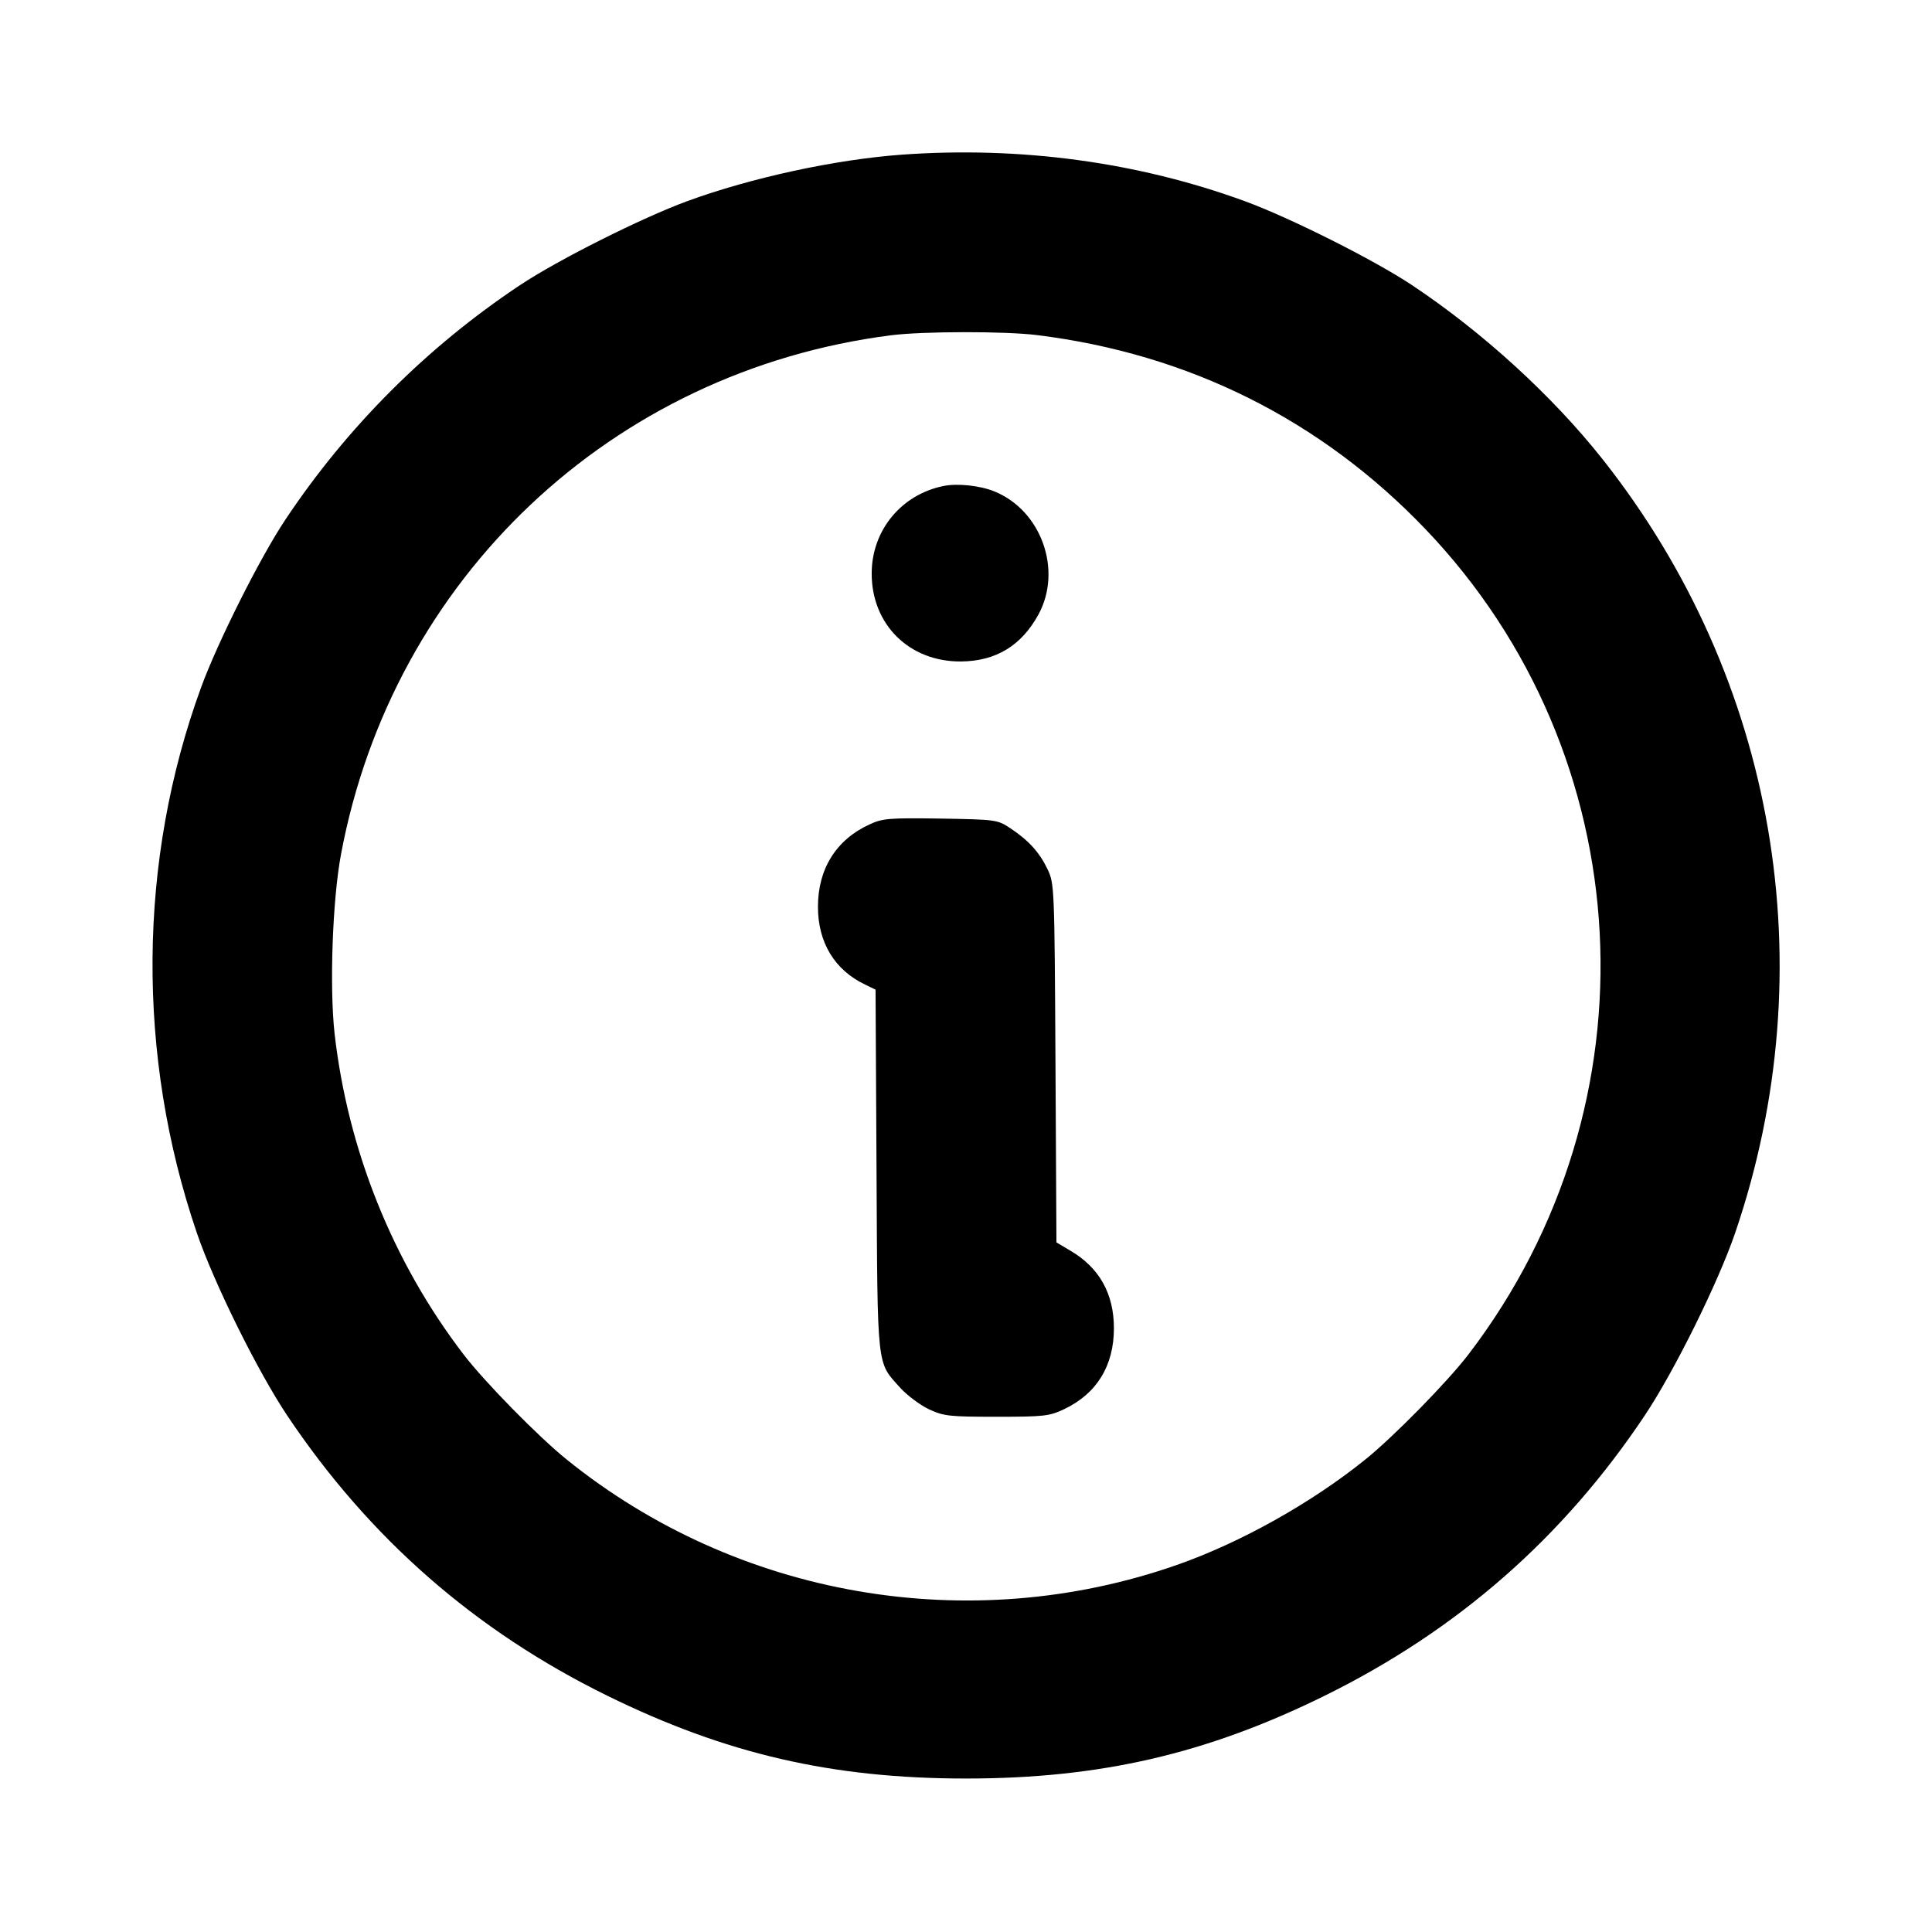
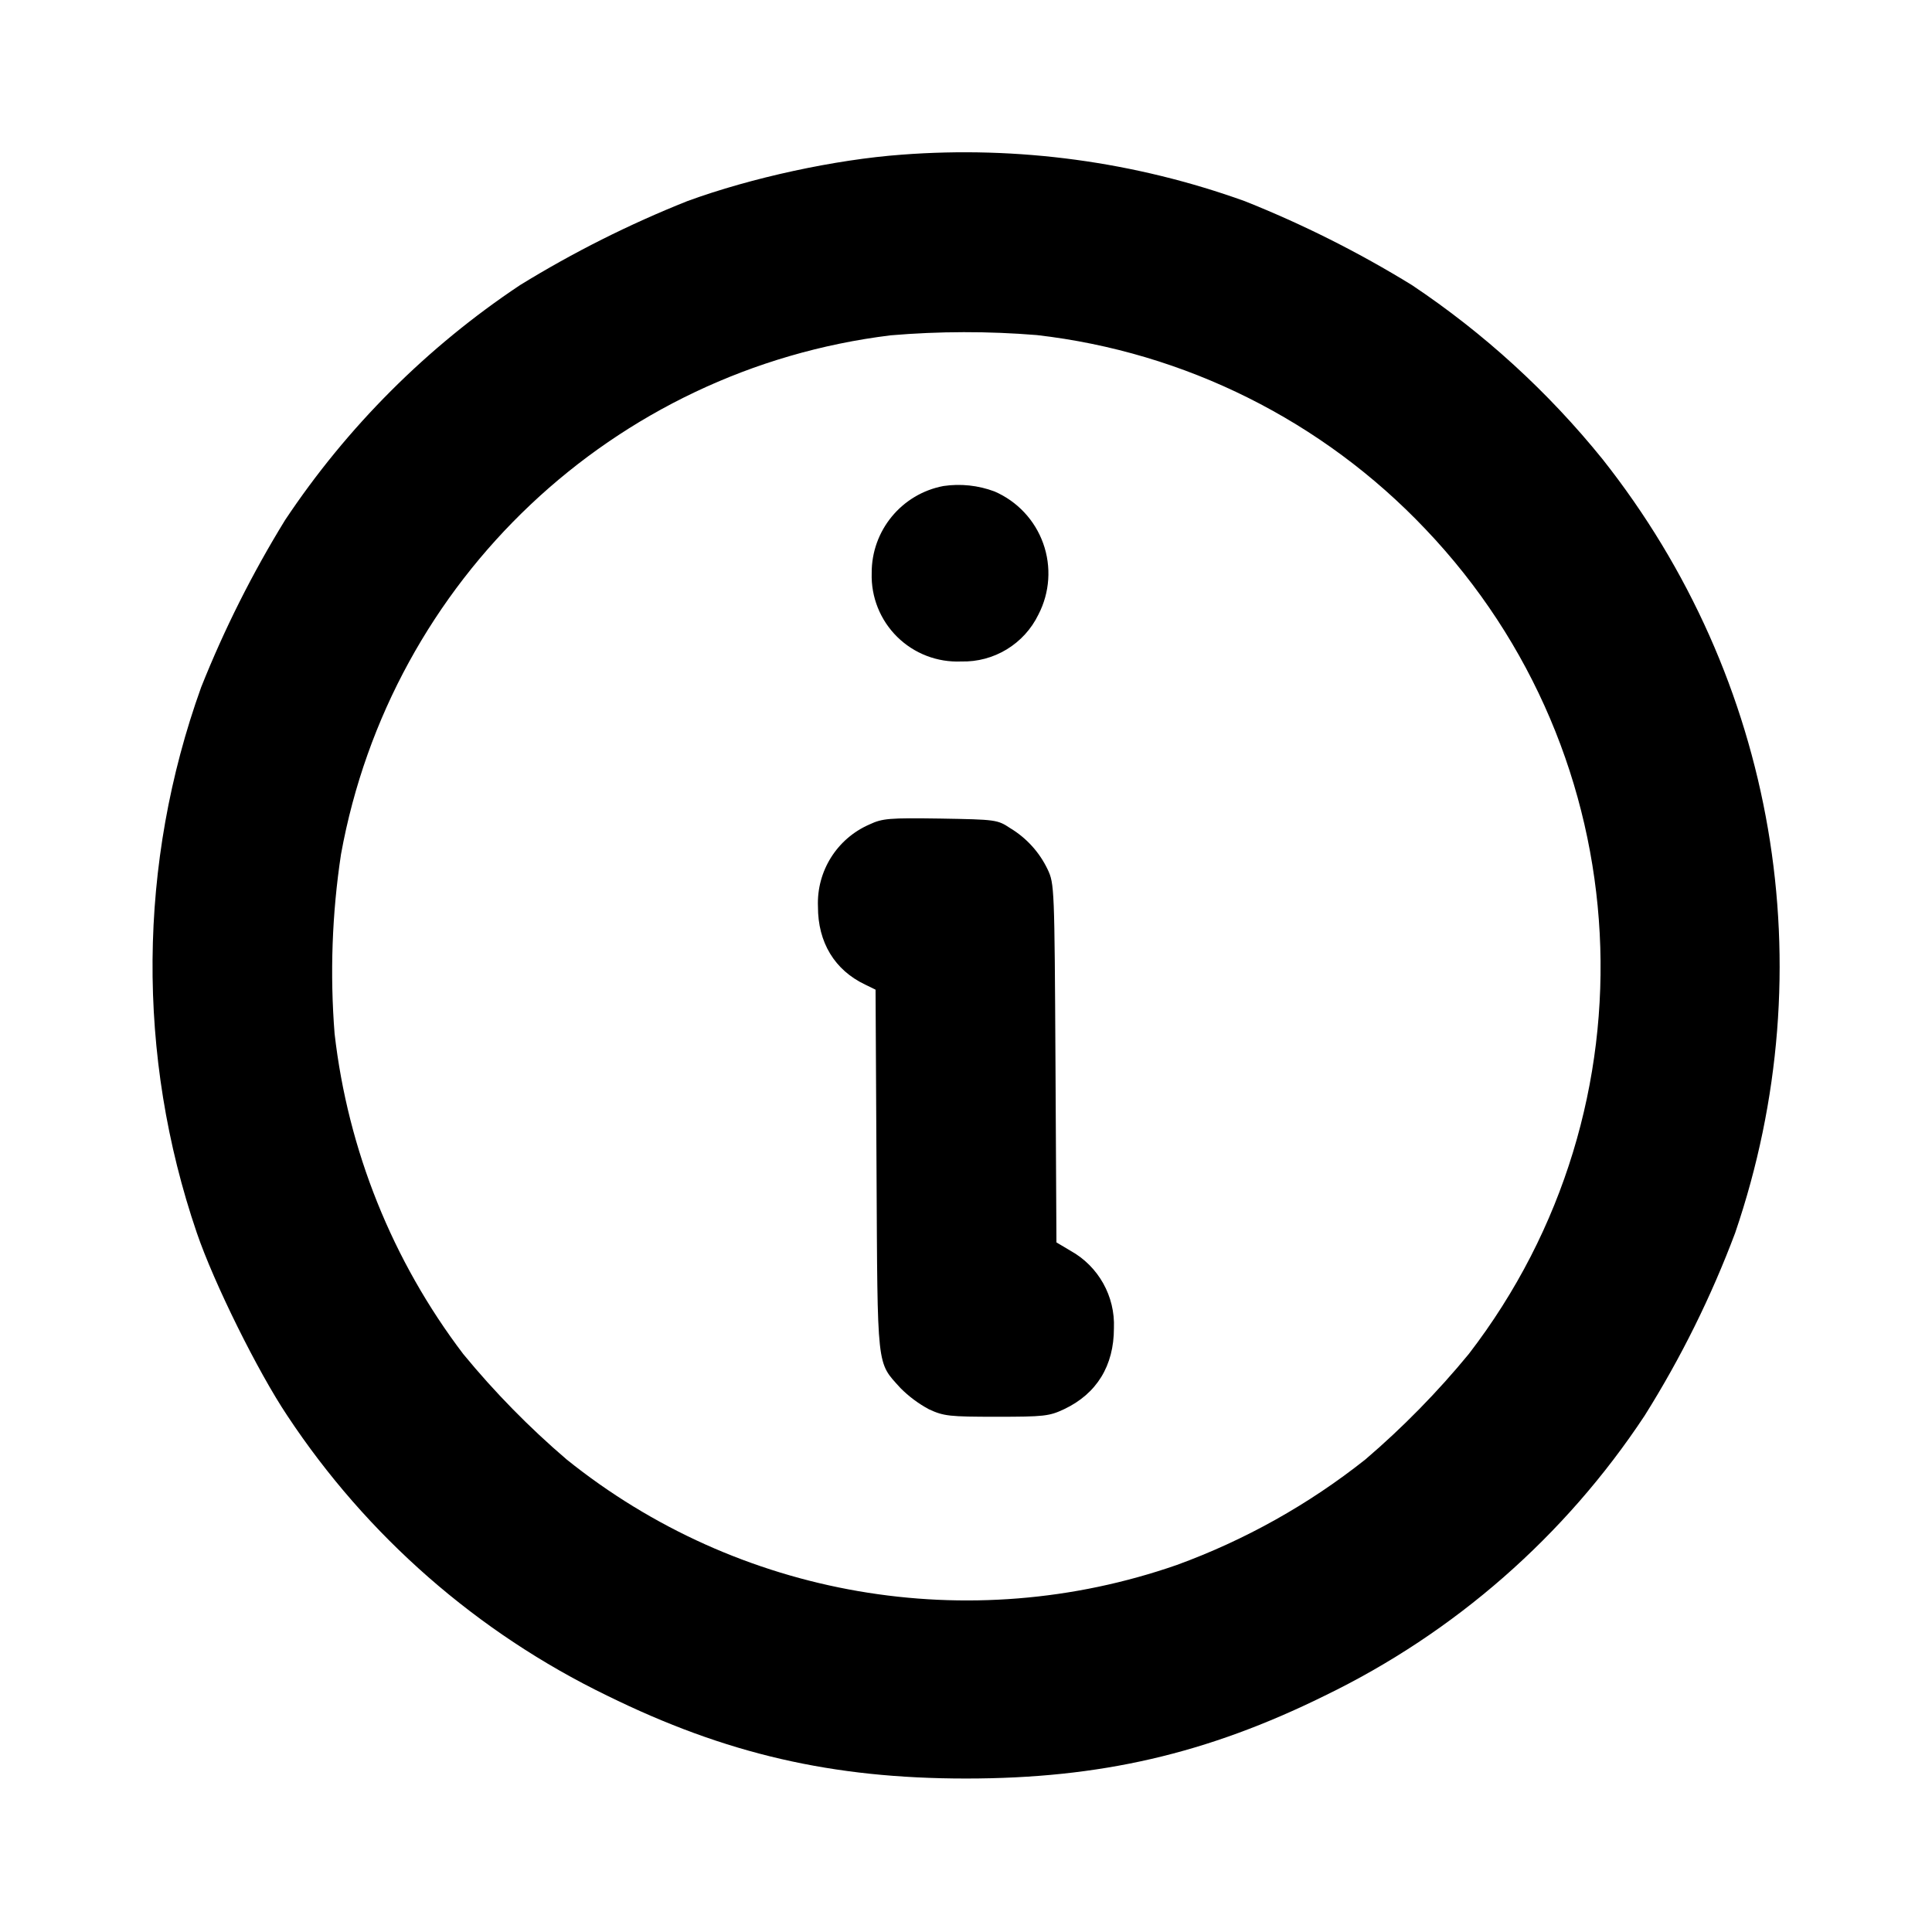
<svg xmlns="http://www.w3.org/2000/svg" xml:space="preserve" fill="none" viewBox="0 0 16 16">
-   <path d="M7.467 1.281 C 6.919 1.321,6.223 1.471,5.691 1.666 C 5.317 1.803,4.621 2.152,4.307 2.361 C 3.537 2.873,2.873 3.537,2.361 4.307 C 2.152 4.621,1.803 5.317,1.666 5.691 C 1.141 7.126,1.129 8.741,1.630 10.210 C 1.772 10.626,2.135 11.359,2.380 11.725 C 3.060 12.740,3.935 13.505,5.027 14.042 C 6.009 14.525,6.891 14.729,8.000 14.729 C 9.110 14.729,9.994 14.525,10.973 14.042 C 12.071 13.500,12.944 12.736,13.620 11.724 C 13.866 11.356,14.229 10.622,14.370 10.210 C 15.120 8.012,14.710 5.620,13.271 3.802 C 12.857 3.279,12.278 2.750,11.693 2.361 C 11.379 2.152,10.683 1.803,10.309 1.666 C 9.423 1.342,8.450 1.210,7.467 1.281 M8.587 2.775 C 9.844 2.930,10.939 3.477,11.804 4.381 C 13.593 6.252,13.745 9.142,12.164 11.213 C 11.991 11.440,11.543 11.897,11.307 12.087 C 10.862 12.446,10.275 12.775,9.747 12.960 C 8.029 13.561,6.107 13.229,4.693 12.087 C 4.457 11.897,4.009 11.440,3.836 11.213 C 3.251 10.447,2.881 9.524,2.771 8.561 C 2.728 8.175,2.753 7.455,2.824 7.075 C 3.252 4.788,5.067 3.073,7.376 2.777 C 7.639 2.743,8.322 2.742,8.587 2.775 M7.813 4.025 C 7.464 4.096,7.220 4.392,7.219 4.747 C 7.217 5.172,7.531 5.482,7.960 5.478 C 8.248 5.475,8.459 5.347,8.600 5.089 C 8.800 4.722,8.624 4.228,8.236 4.070 C 8.117 4.021,7.928 4.001,7.813 4.025 M7.200 6.828 C 6.925 6.954,6.774 7.196,6.774 7.508 C 6.773 7.804,6.912 8.034,7.165 8.154 L 7.251 8.196 7.259 9.691 C 7.268 11.358,7.258 11.274,7.457 11.495 C 7.514 11.557,7.620 11.636,7.693 11.671 C 7.816 11.728,7.862 11.733,8.253 11.733 C 8.647 11.733,8.690 11.728,8.813 11.670 C 9.083 11.542,9.225 11.310,9.225 11.000 C 9.225 10.714,9.104 10.498,8.865 10.358 L 8.749 10.289 8.741 8.805 C 8.733 7.350,8.732 7.318,8.676 7.200 C 8.609 7.059,8.519 6.960,8.367 6.859 C 8.260 6.788,8.248 6.787,7.789 6.779 C 7.362 6.773,7.309 6.777,7.200 6.828 " stroke="none" fill-rule="evenodd" fill="black" />
+   <path fill="#000" fill-rule="evenodd" d="M7.467 1.281c-.548.04-1.244.19-1.776.385a9 9 0 0 0-1.384.695 7 7 0 0 0-1.946 1.946 9 9 0 0 0-.695 1.384 6.83 6.83 0 0 0-.036 4.519c.142.416.505 1.149.75 1.515a6.66 6.66 0 0 0 2.647 2.317c.982.483 1.864.687 2.973.687 1.11 0 1.994-.204 2.973-.687a6.65 6.65 0 0 0 2.647-2.318 8.4 8.4 0 0 0 .75-1.514c.75-2.198.34-4.59-1.099-6.408a7.1 7.1 0 0 0-1.578-1.441 9 9 0 0 0-1.384-.695 6.85 6.85 0 0 0-2.842-.385m1.12 1.494a5.26 5.26 0 0 1 3.217 1.606 5.255 5.255 0 0 1 .36 6.832 7 7 0 0 1-.857.874 5.6 5.6 0 0 1-1.56.873 5.29 5.29 0 0 1-5.054-.873 7 7 0 0 1-.857-.874 5.4 5.4 0 0 1-1.065-2.652 6.5 6.5 0 0 1 .053-1.486 5.28 5.28 0 0 1 4.552-4.298 7.3 7.3 0 0 1 1.211-.002m-.774 1.25a.73.73 0 0 0-.594.722.71.71 0 0 0 .741.731.69.69 0 0 0 .64-.389.74.74 0 0 0-.364-1.019.85.85 0 0 0-.423-.045M7.2 6.828a.71.71 0 0 0-.426.68c-.001.296.138.526.391.646l.086.042.008 1.495c.009 1.667-.001 1.583.198 1.804a1 1 0 0 0 .236.176c.123.057.169.062.56.062.394 0 .437-.005.56-.063.27-.128.412-.36.412-.67a.7.7 0 0 0-.36-.642l-.116-.069-.008-1.484C8.733 7.35 8.732 7.318 8.676 7.2a.8.8 0 0 0-.309-.341c-.107-.071-.119-.072-.578-.08-.427-.006-.48-.002-.589.049" />
</svg>
